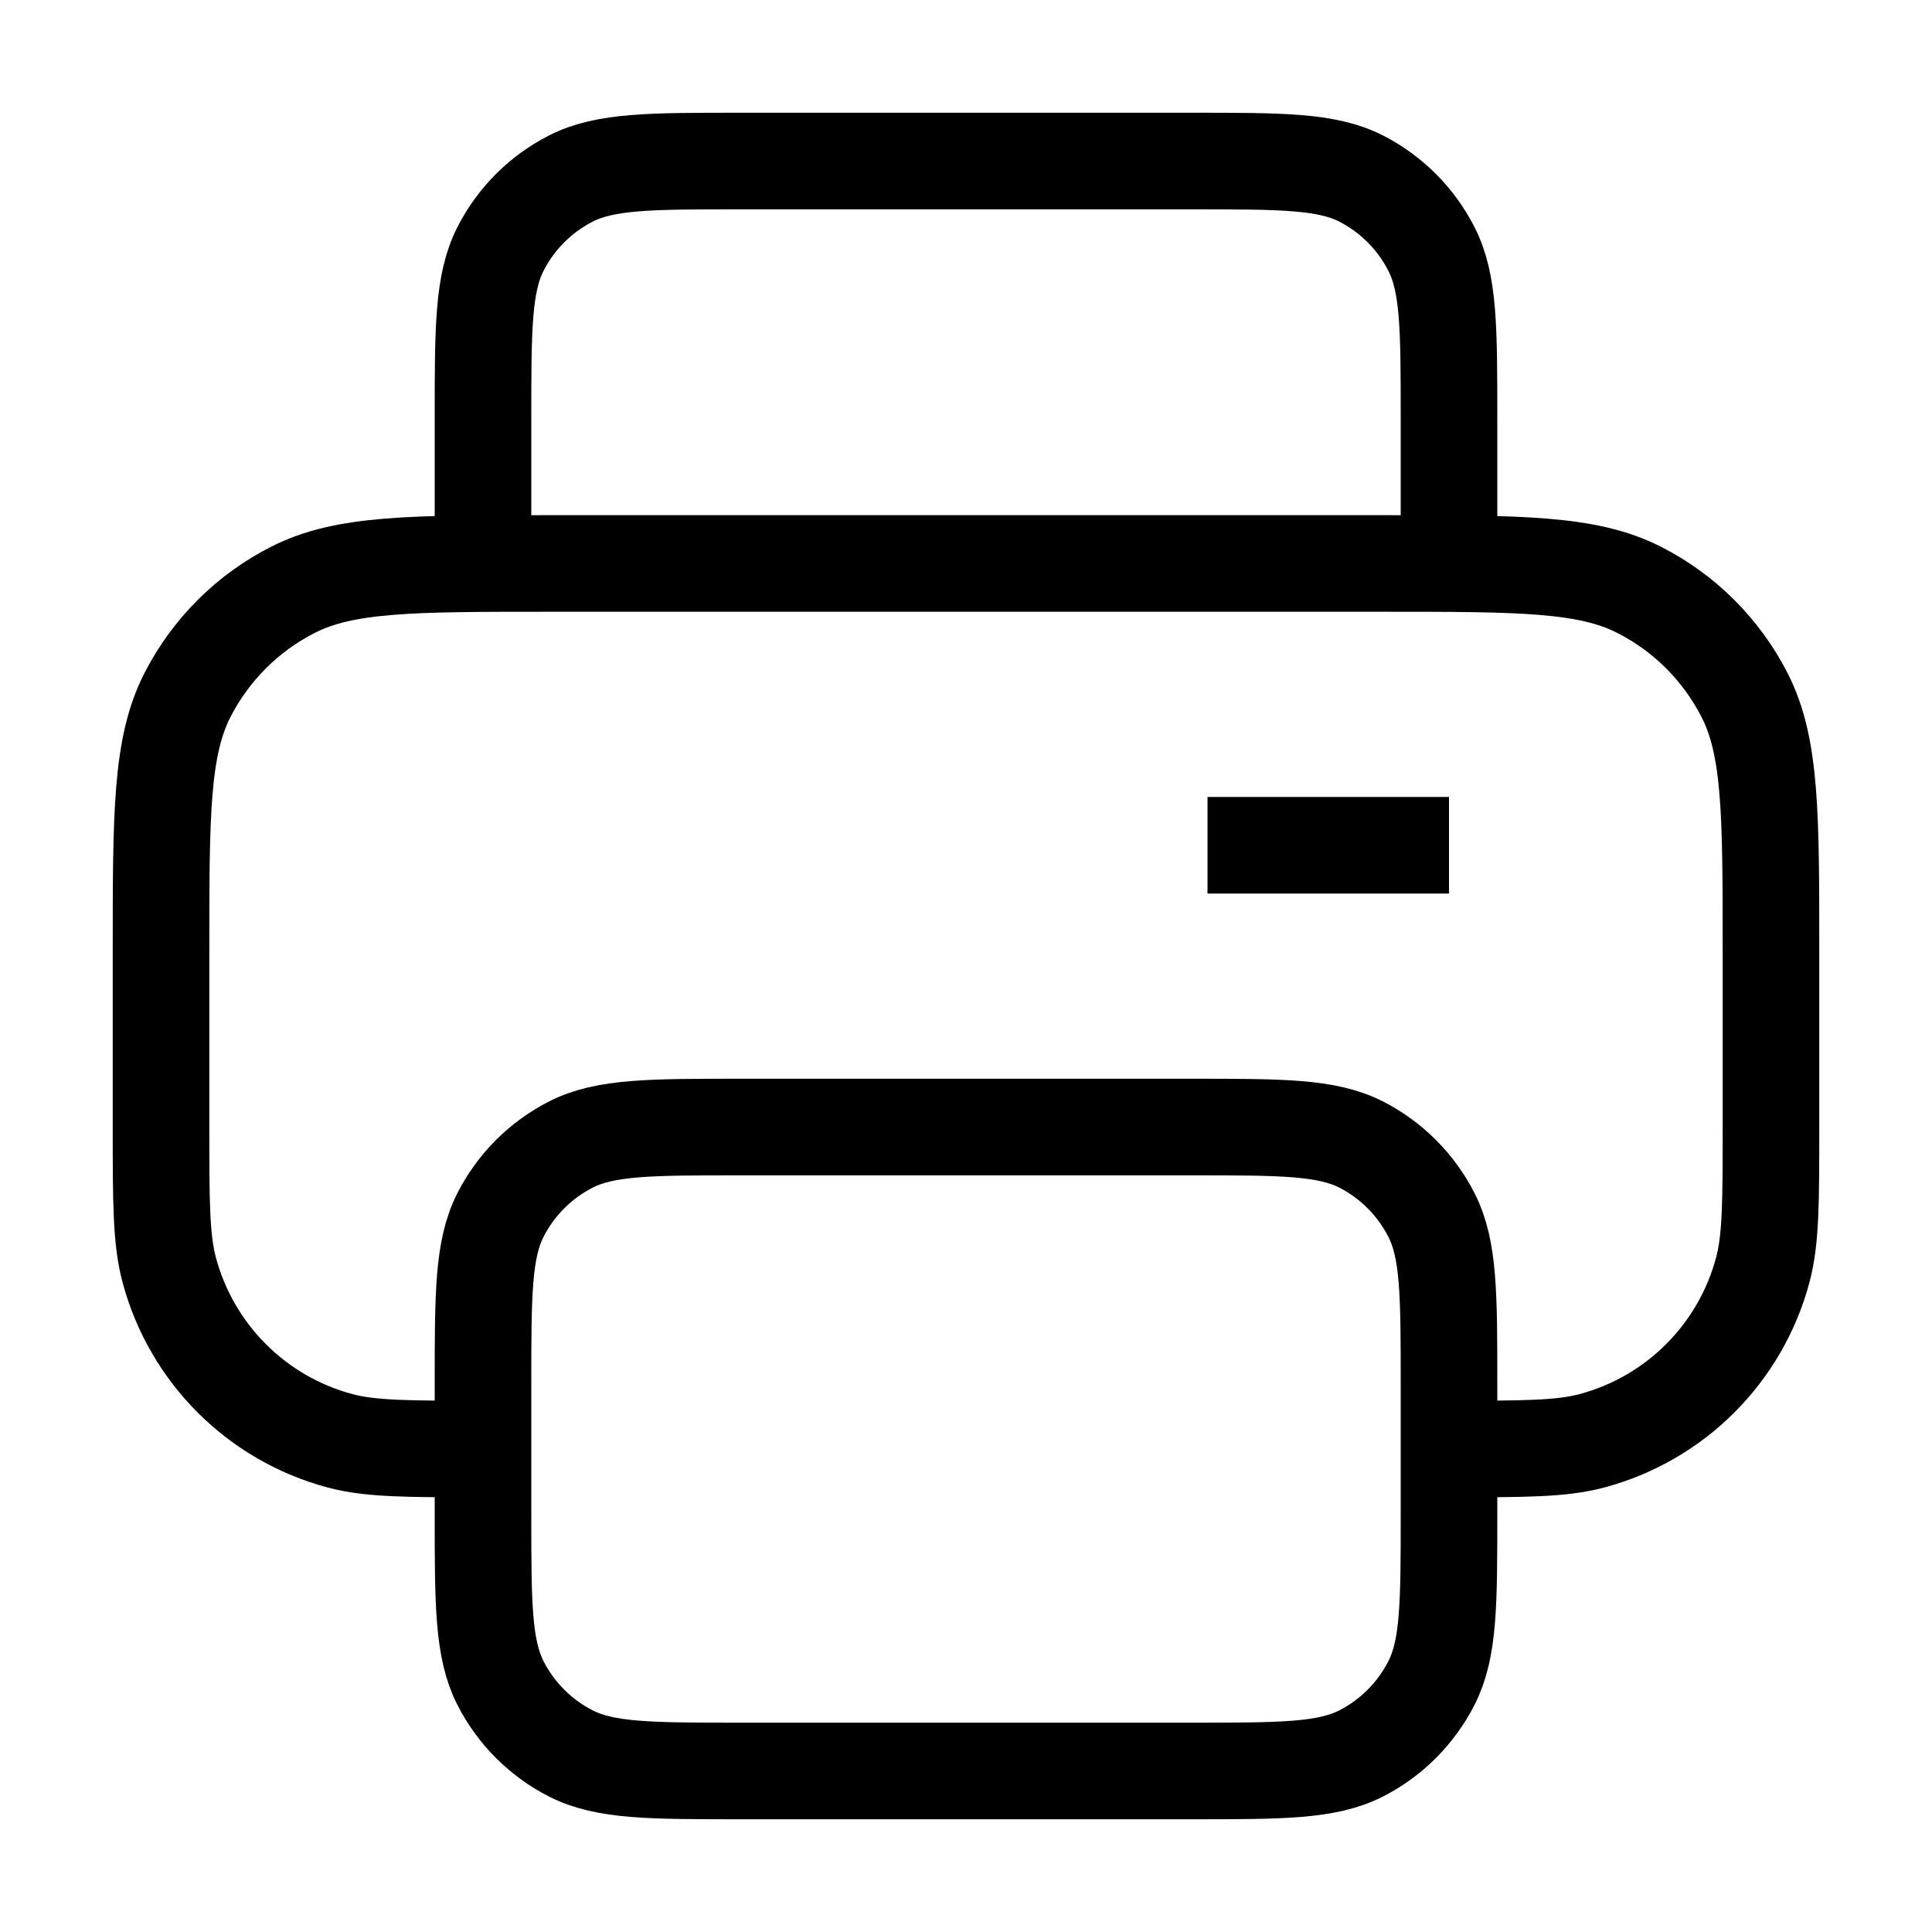
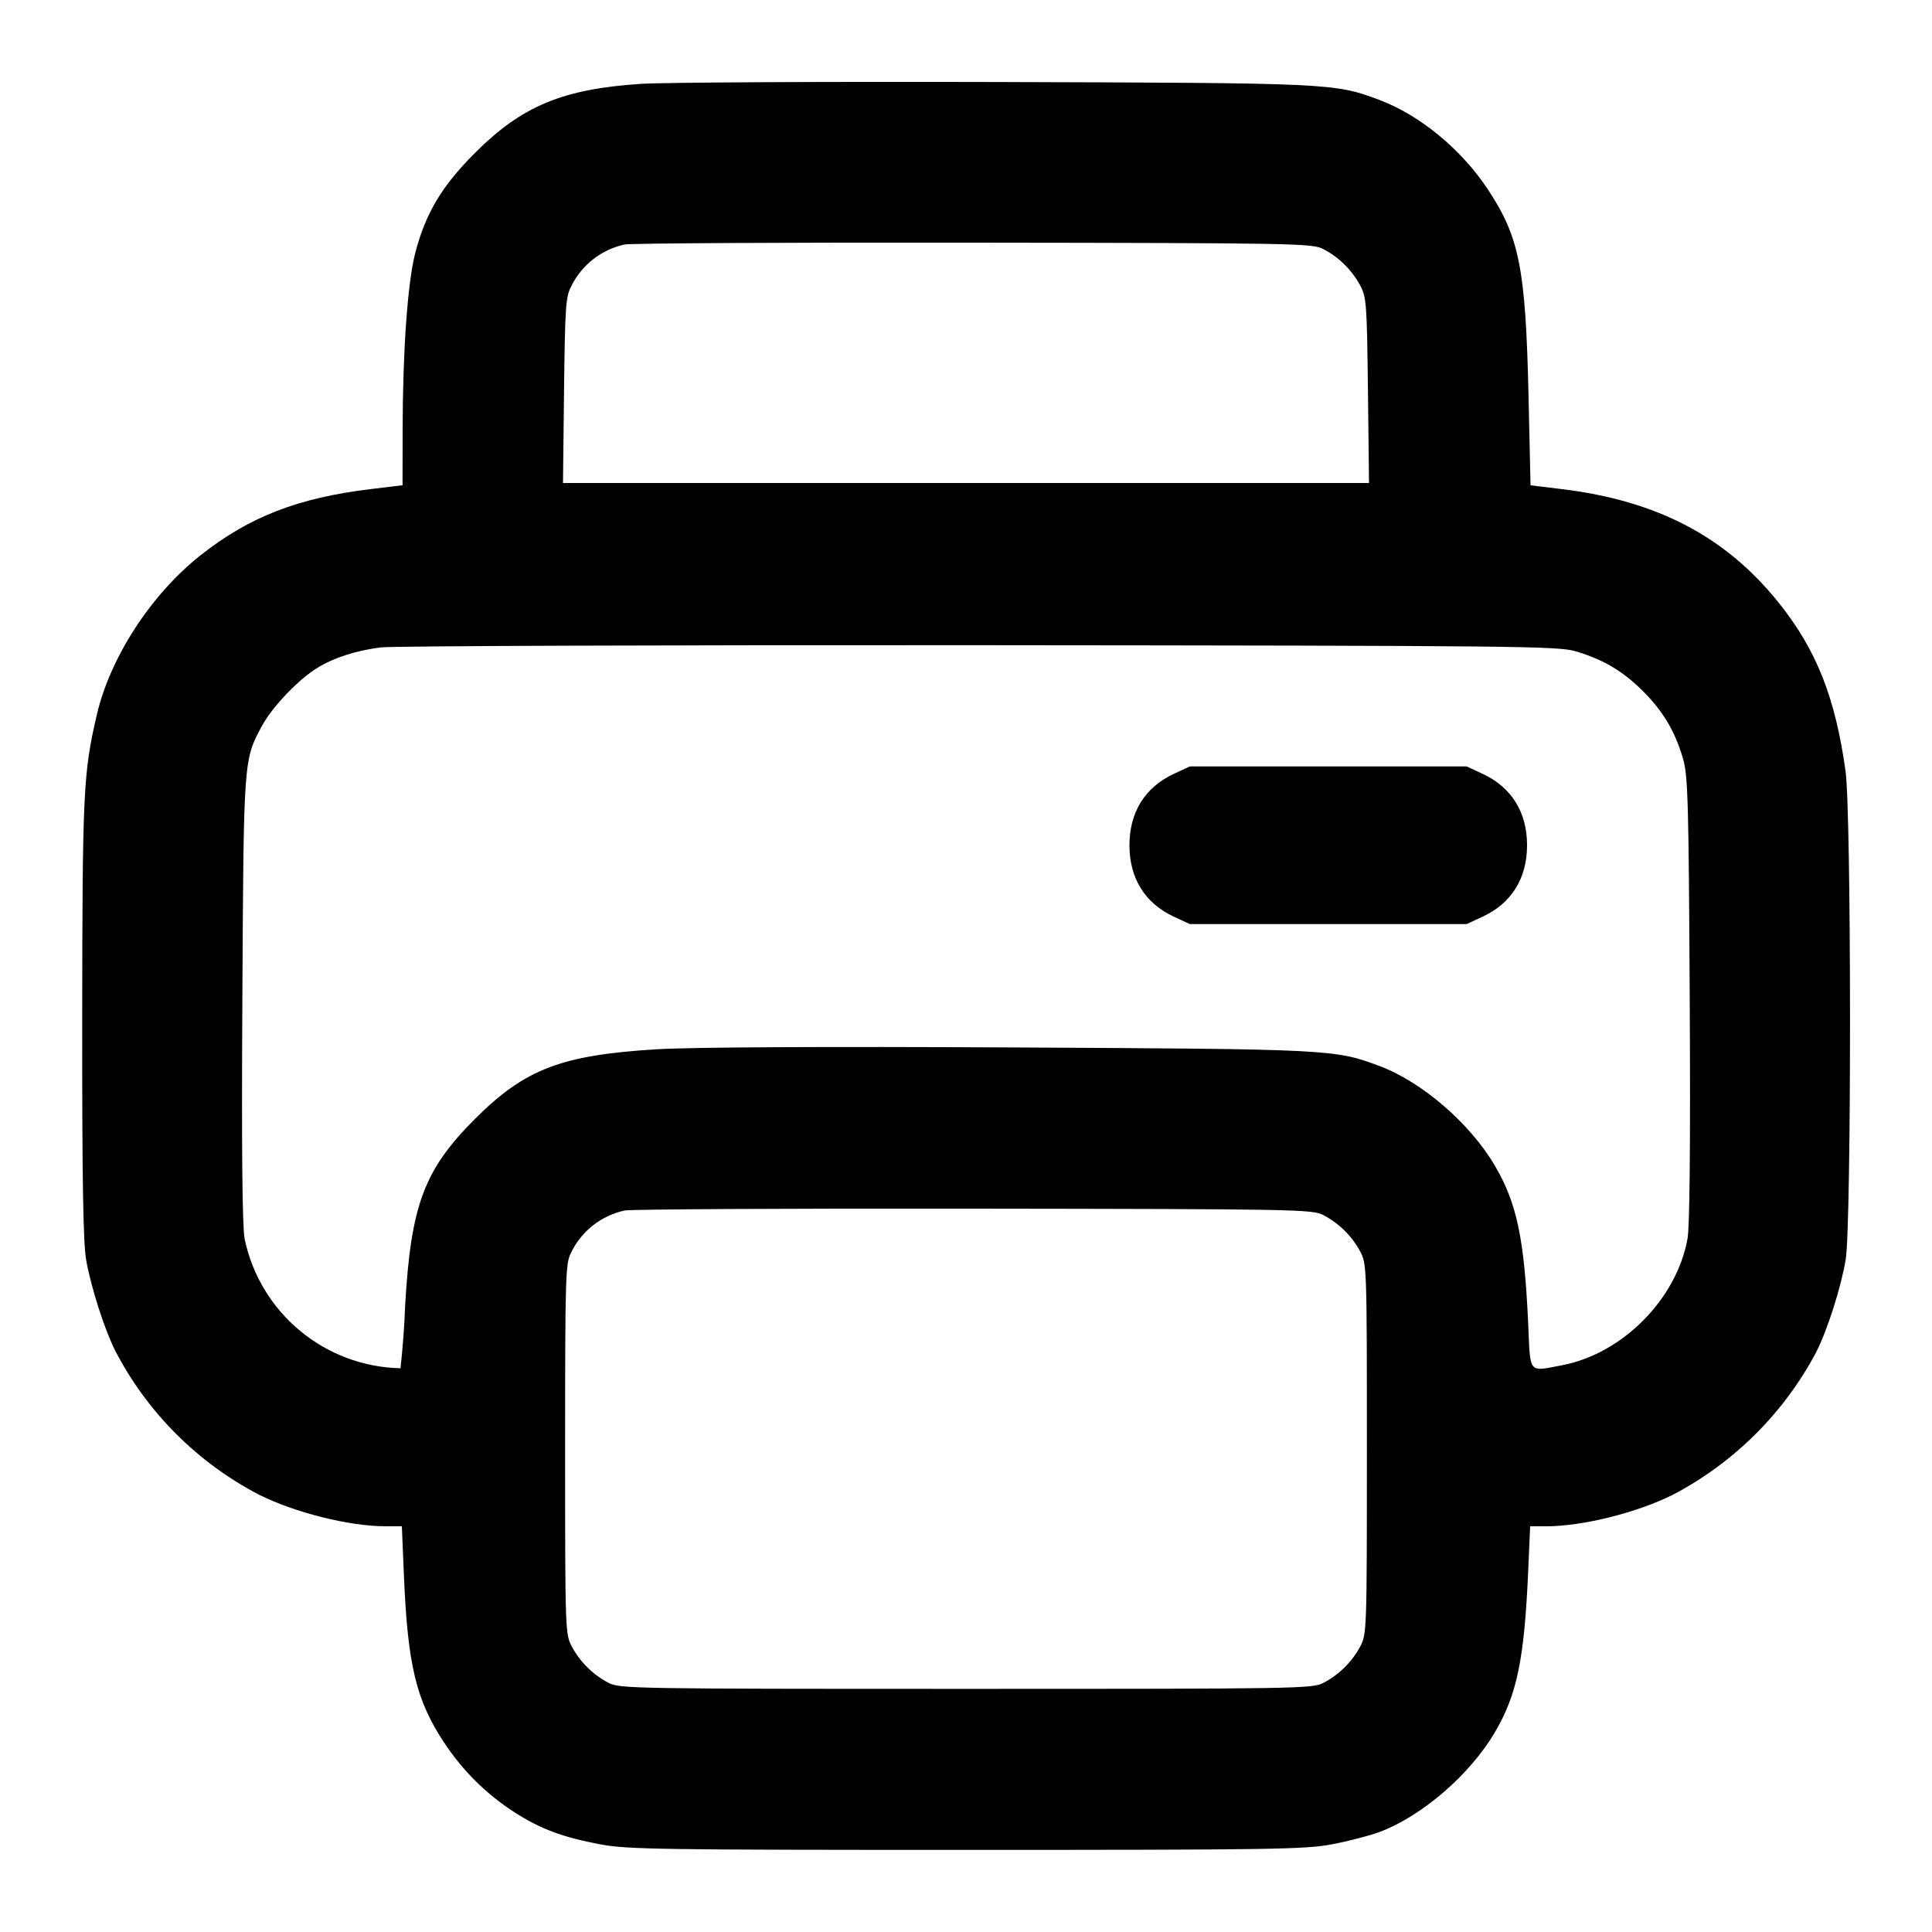
<svg xmlns="http://www.w3.org/2000/svg" version="1.1" viewBox="0 0 20 20" role="img">
-   <path d="M15 5.833V4.333C15 3.4 15 2.933 14.818 2.577C14.658 2.263 14.403 2.008 14.09 1.848C13.733 1.667 13.267 1.667 12.333 1.667H7.667C6.733 1.667 6.266 1.667 5.91 1.848C5.596 2.008 5.341 2.263 5.181 2.577C5 2.933 5 3.4 5 4.333V5.833M5 15C4.225 15 3.837 15 3.519 14.915C2.657 14.684 1.983 14.01 1.752 13.147C1.667 12.829 1.667 12.442 1.667 11.667V9.833C1.667 8.433 1.667 7.733 1.939 7.198C2.179 6.728 2.561 6.345 3.032 6.106C3.566 5.833 4.266 5.833 5.667 5.833H14.333C15.733 5.833 16.433 5.833 16.968 6.106C17.439 6.345 17.821 6.728 18.061 7.198C18.333 7.733 18.333 8.433 18.333 9.833V11.667C18.333 12.442 18.333 12.829 18.248 13.147C18.017 14.01 17.343 14.684 16.48 14.915C16.162 15 15.775 15 15 15M12.5 8.75H15M7.667 18.333H12.333C13.267 18.333 13.733 18.333 14.09 18.152C14.403 17.992 14.658 17.737 14.818 17.423C15 17.067 15 16.6 15 15.667V14.333C15 13.4 15 12.933 14.818 12.577C14.658 12.263 14.403 12.008 14.09 11.848C13.733 11.667 13.267 11.667 12.333 11.667H7.667C6.733 11.667 6.266 11.667 5.91 11.848C5.596 12.008 5.341 12.263 5.181 12.577C5 12.933 5 13.4 5 14.333V15.667C5 16.6 5 17.067 5.181 17.423C5.341 17.737 5.596 17.992 5.91 18.152C6.266 18.333 6.733 18.333 7.667 18.333Z" stroke="currentColor" fill="none" strokeWidth="1.667" strokeLinecap="round" strokeLinejoin="round" />
+   <path d="M6.633.868c-.81.054-1.23.229-1.716.715-.345.345-.513.627-.619 1.039-.079.306-.129 1.014-.13 1.831l-.001.57-.329.04c-.755.091-1.26.288-1.763.686-.512.405-.934 1.055-1.073 1.651-.14.605-.149.791-.151 3.15-.001 1.711.01 2.324.042 2.5.053.289.189.712.3.933a3.493 3.493 0 0 0 1.49 1.491c.371.185.931.325 1.305.326h.172l.022.525c.039.914.127 1.279.416 1.715.192.291.442.538.73.722.269.172.497.257.883.33.278.053.62.058 3.789.058s3.511-.005 3.789-.058c.169-.032.389-.089.491-.127.441-.165.938-.595 1.196-1.034.229-.391.304-.756.344-1.673l.02-.458h.172c.374-.001.934-.141 1.305-.326A3.537 3.537 0 0 0 18.8 14c.116-.228.257-.668.306-.957.061-.359.06-4.618-.001-5.06-.105-.76-.302-1.257-.689-1.74-.549-.687-1.26-1.06-2.249-1.18l-.323-.039-.021-.937c-.03-1.308-.094-1.633-.421-2.127-.274-.414-.704-.769-1.124-.926C13.812.86 13.793.859 10.3.849 8.512.844 6.862.853 6.633.868M13.7 2.579a.914.914 0 0 1 .378.371c.068.126.072.185.083 1.092l.011.958H5.828l.011-.958c.01-.858.017-.971.073-1.075a.803.803 0 0 1 .555-.436c.064-.013 1.691-.022 3.616-.019 3.346.004 3.505.007 3.617.067m2.614 4.164c.285.085.489.206.696.414.208.208.329.412.412.695.052.178.059.435.07 2.489.008 1.507 0 2.356-.023 2.483-.114.626-.674 1.19-1.299 1.309-.353.067-.327.098-.35-.425-.04-.884-.117-1.251-.344-1.639-.257-.439-.755-.869-1.196-1.034-.462-.173-.506-.175-3.813-.192-1.945-.01-3.299-.003-3.667.019-.989.06-1.366.204-1.883.721-.527.527-.664.893-.723 1.934a9 9 0 0 1-.048.647 1.685 1.685 0 0 1-1.614-1.341c-.024-.128-.032-.956-.023-2.482.013-2.492.012-2.476.206-2.832.106-.195.38-.481.573-.597.172-.105.394-.176.651-.21.116-.015 2.903-.025 6.194-.023 5.621.005 5.996.009 6.181.064m-4.165 1.269c-.297.139-.457.397-.457.738 0 .341.16.599.457.738l.168.078h2.866l.168-.078c.297-.139.457-.397.457-.738 0-.341-.16-.599-.457-.738l-.168-.078h-2.866l-.168.078m1.551 4.567a.914.914 0 0 1 .378.371c.071.132.072.15.072 2.05s-.001 1.918-.072 2.05a.914.914 0 0 1-.378.371c-.112.06-.268.062-3.7.062-3.432 0-3.588-.002-3.7-.062a.914.914 0 0 1-.378-.371c-.071-.132-.072-.15-.072-2.05 0-1.806.004-1.923.062-2.033a.803.803 0 0 1 .555-.436c.064-.013 1.691-.022 3.616-.019 3.346.004 3.505.007 3.617.067" fill-rule="evenodd" />
</svg>
